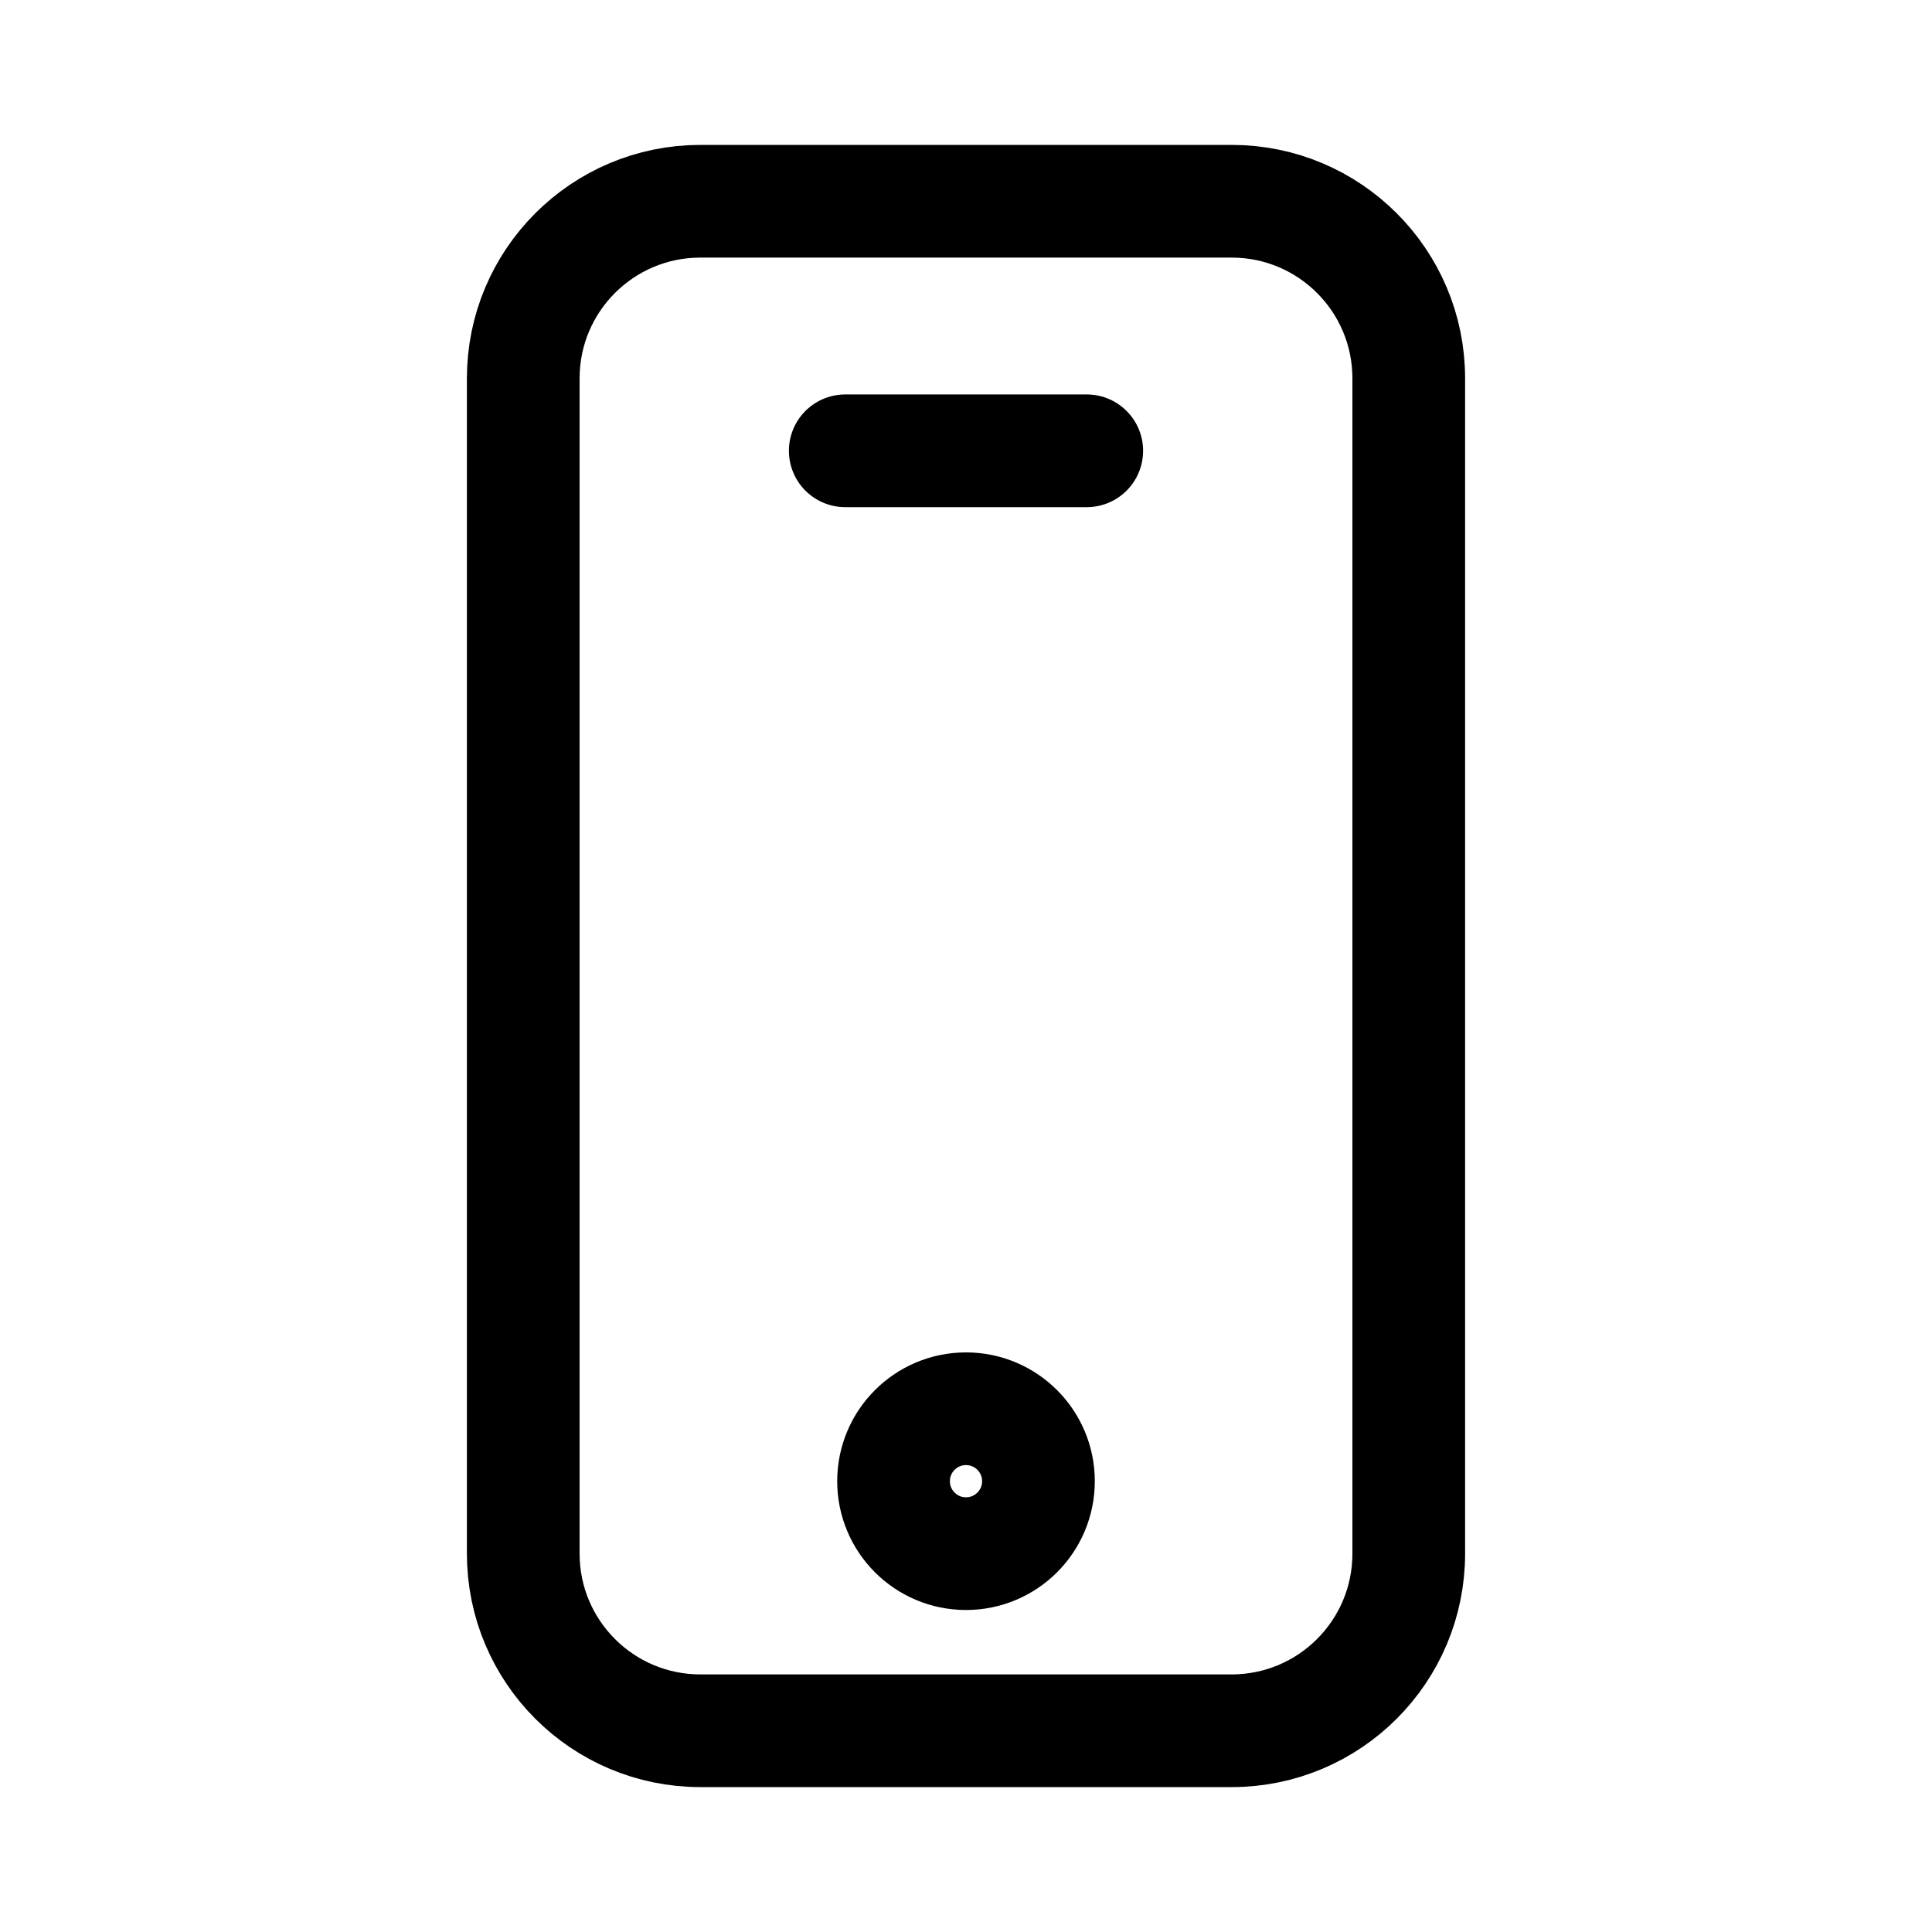
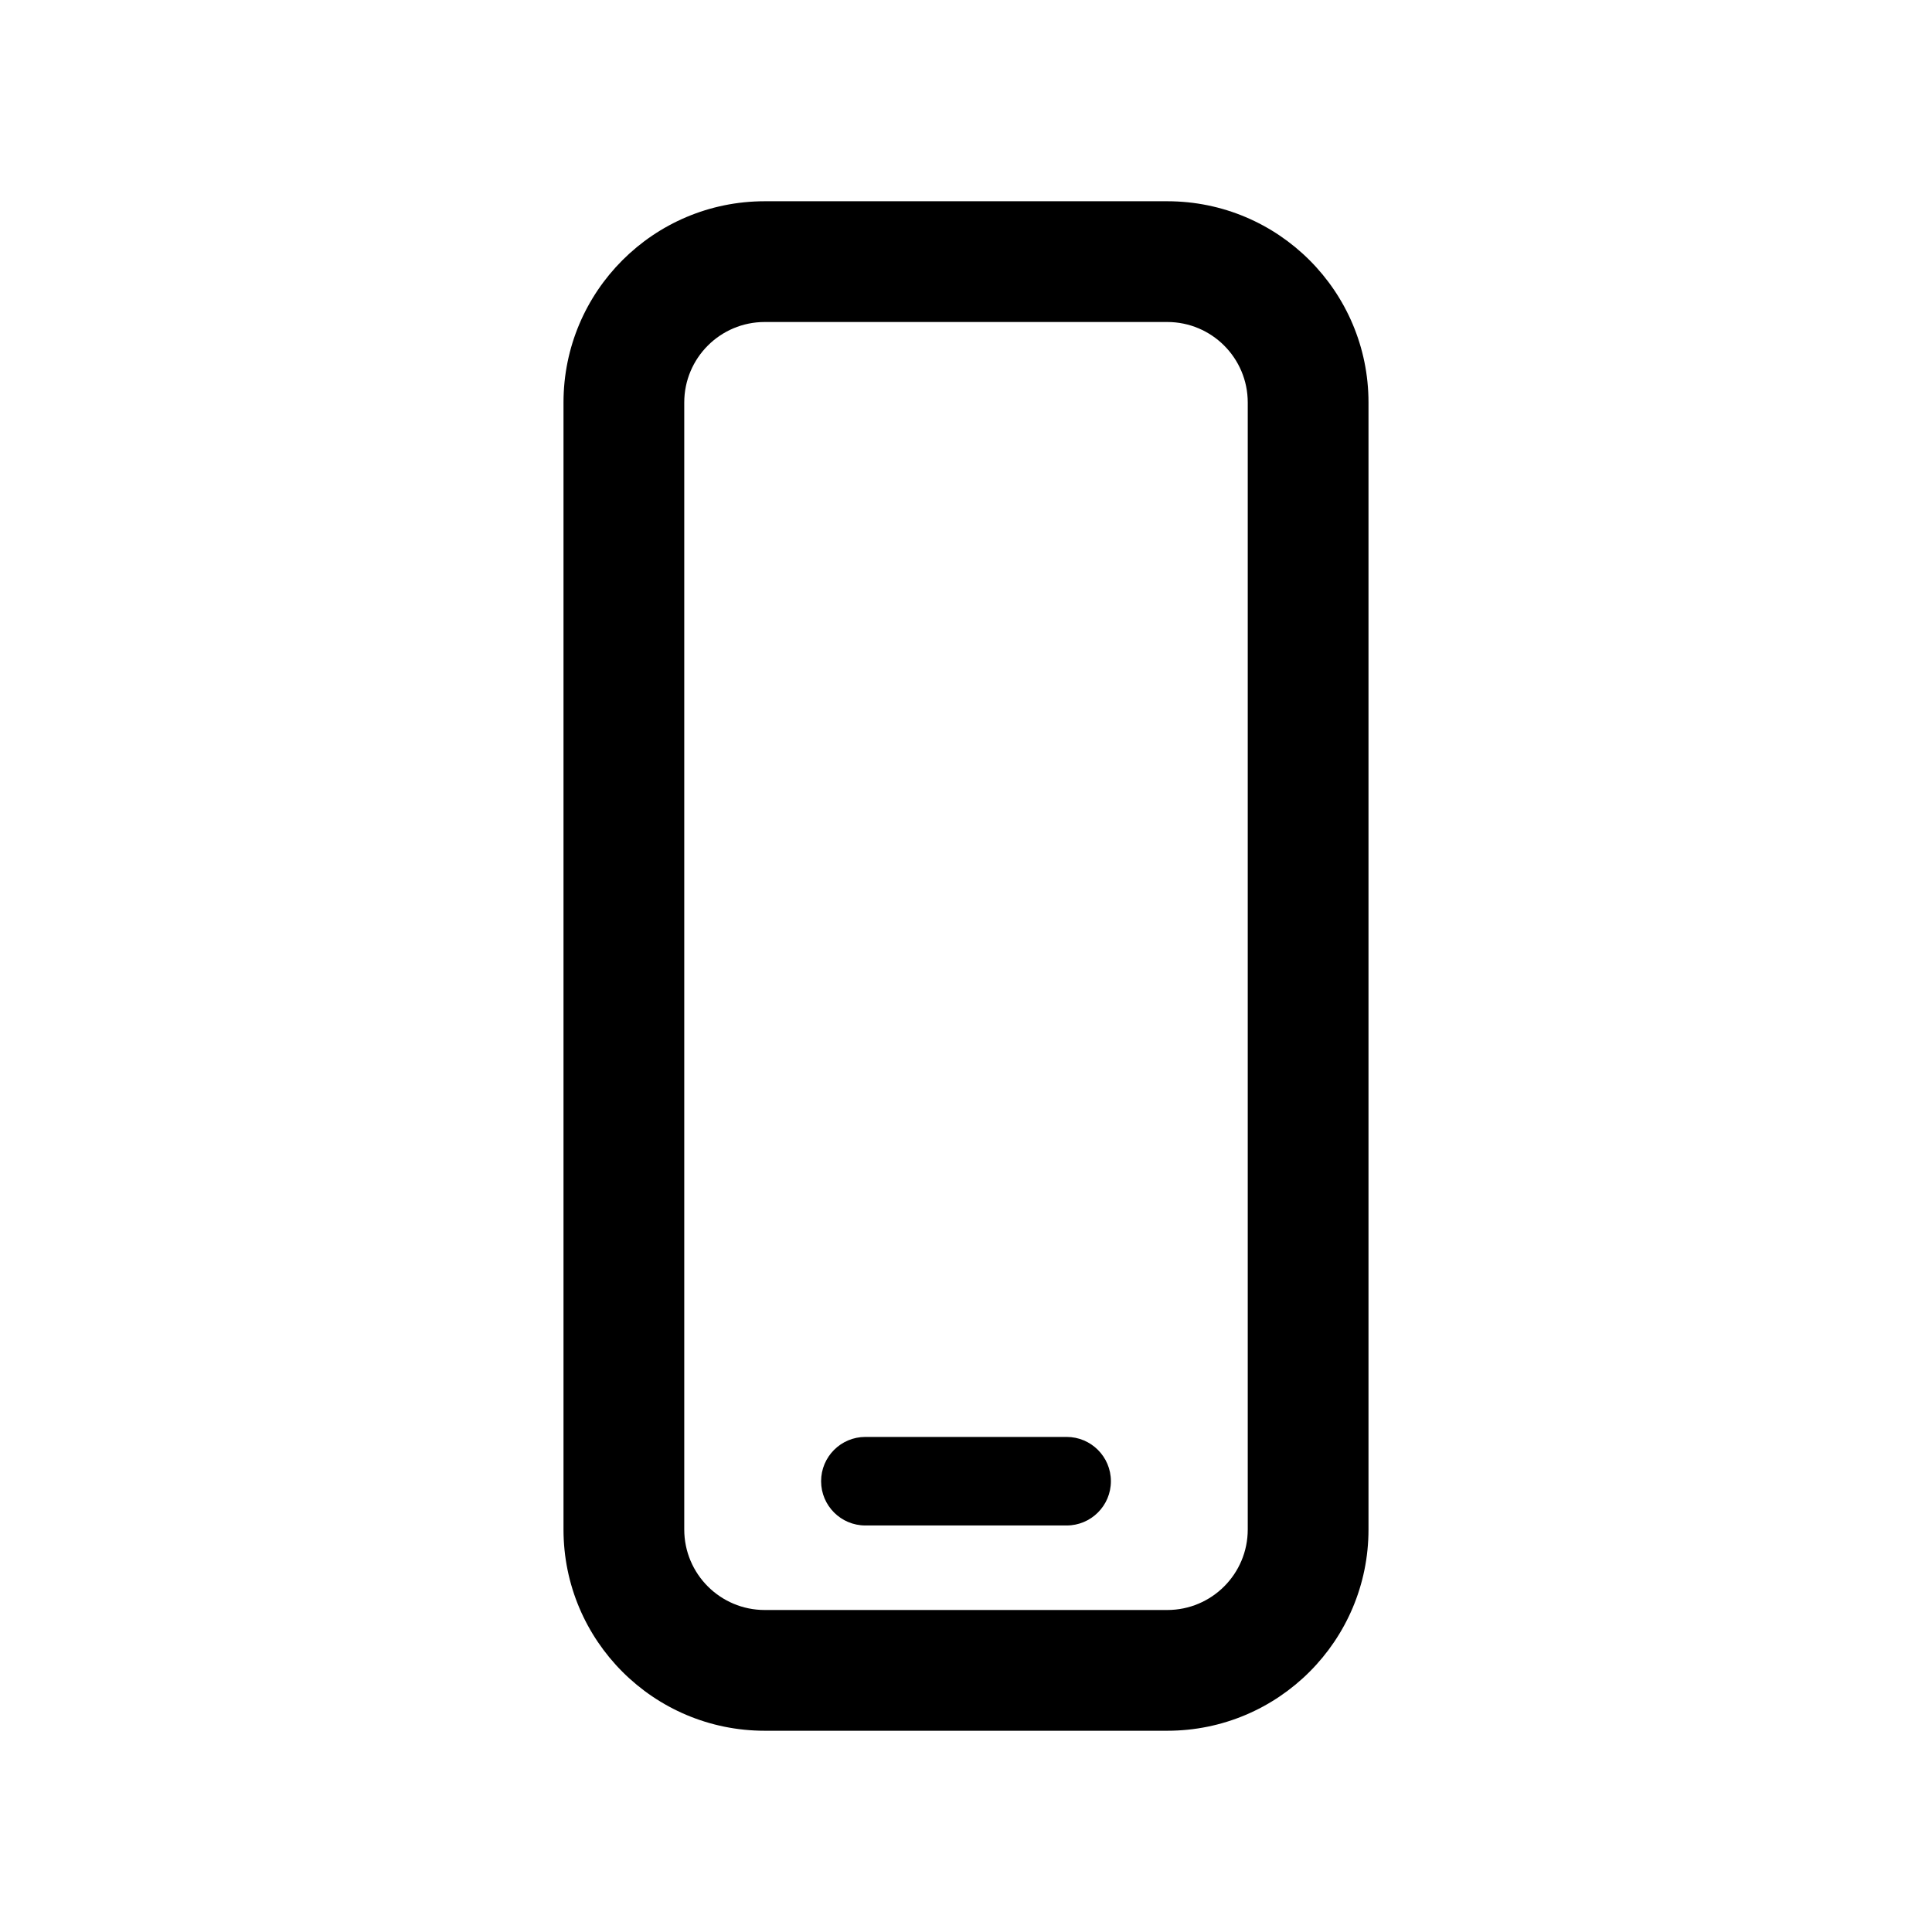
- <svg xmlns="http://www.w3.org/2000/svg" width="24" height="24" viewBox="0 0 24 24" fill="none" stroke="currentColor" stroke-width="1.4" stroke-linecap="round" stroke-linejoin="round">
-   <rect x="6.5" y="2.5" width="11" height="19" rx="2.2" />
-   <line x1="10.5" y1="5.6" x2="13.5" y2="5.6" />
-   <circle cx="12" cy="18.4" r="0.9" />
+ <svg xmlns="http://www.w3.org/2000/svg" viewBox="0 0 24 24" width="24" height="24" fill="currentColor">
+   <path fill-rule="evenodd" clip-rule="evenodd" d="M9.5 2.5h5A2.5 2.5 0 0 1 17 5v14a2.5 2.5 0 0 1-2.5 2.5h-5A2.5 2.5 0 0 1 7 19V5a2.5 2.5 0 0 1 2.5-2.5Zm0 1.5h5a1 1 0 0 1 1 1v14a1 1 0 0 1-1 1h-5a1 1 0 0 1-1-1V5a1 1 0 0 1 1-1Z" />
+   <rect x="10.2" y="17.85" width="3.6" height="1.1" rx=".55" />
</svg>
